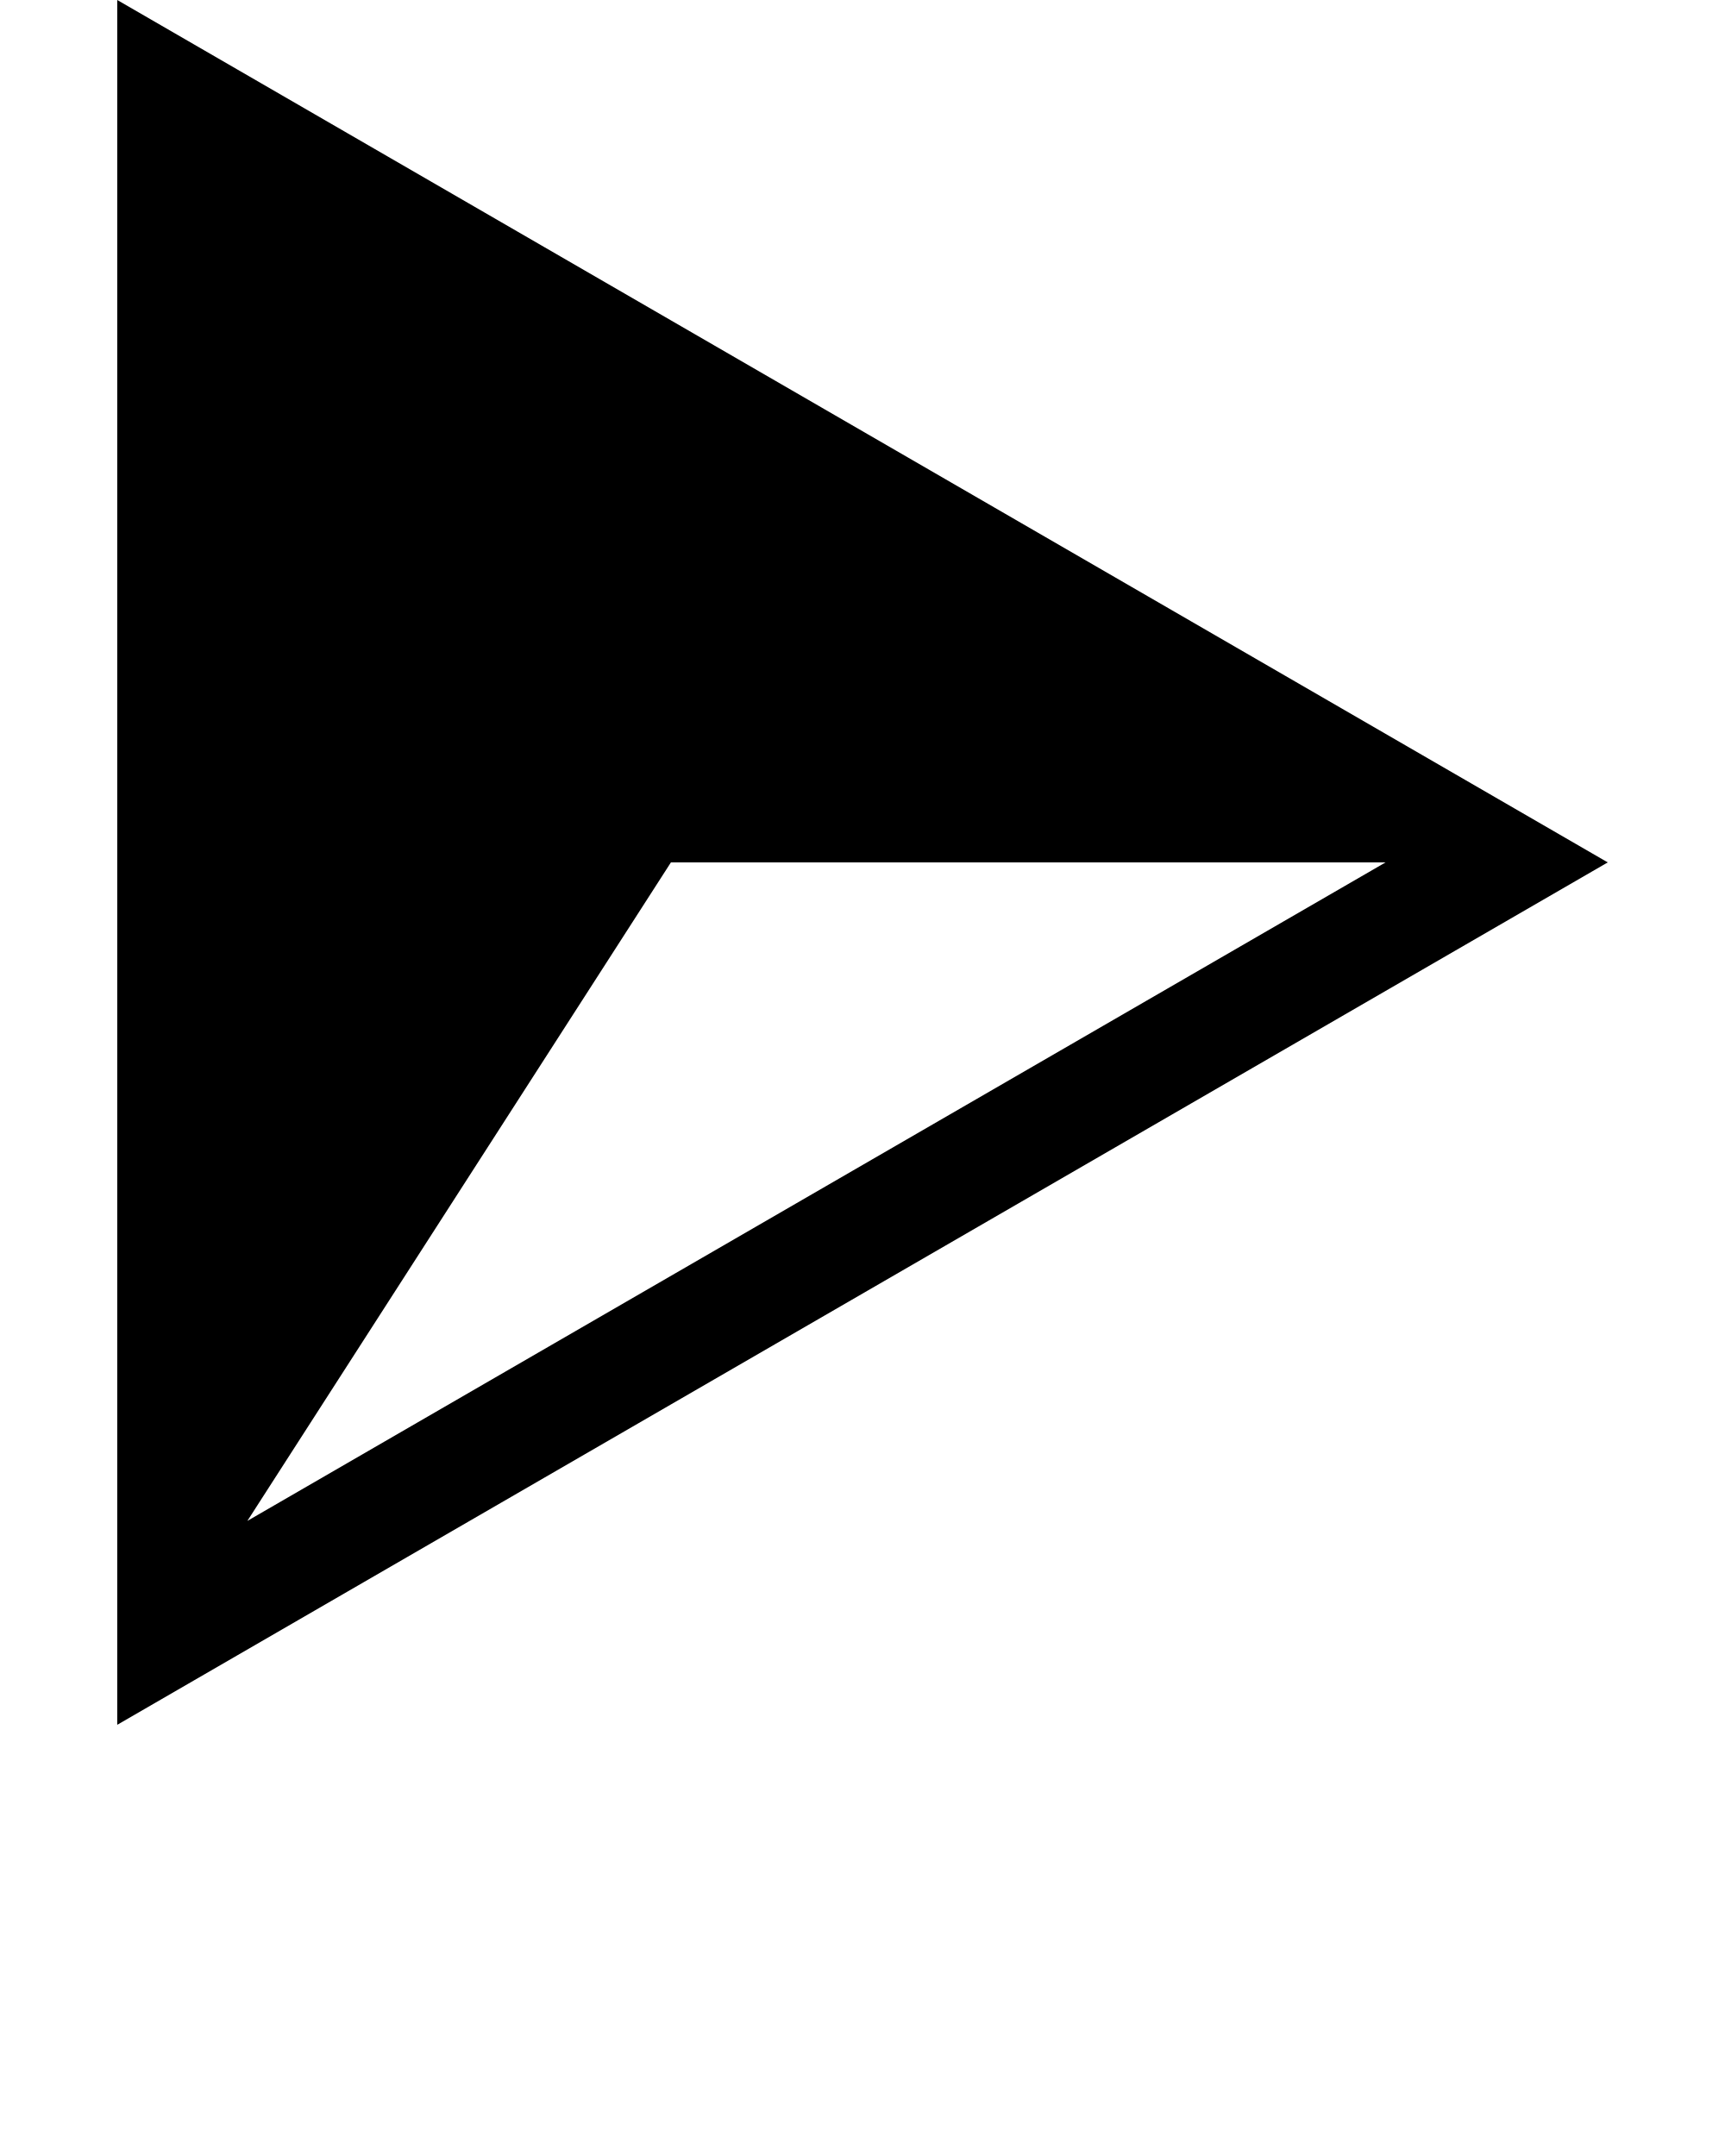
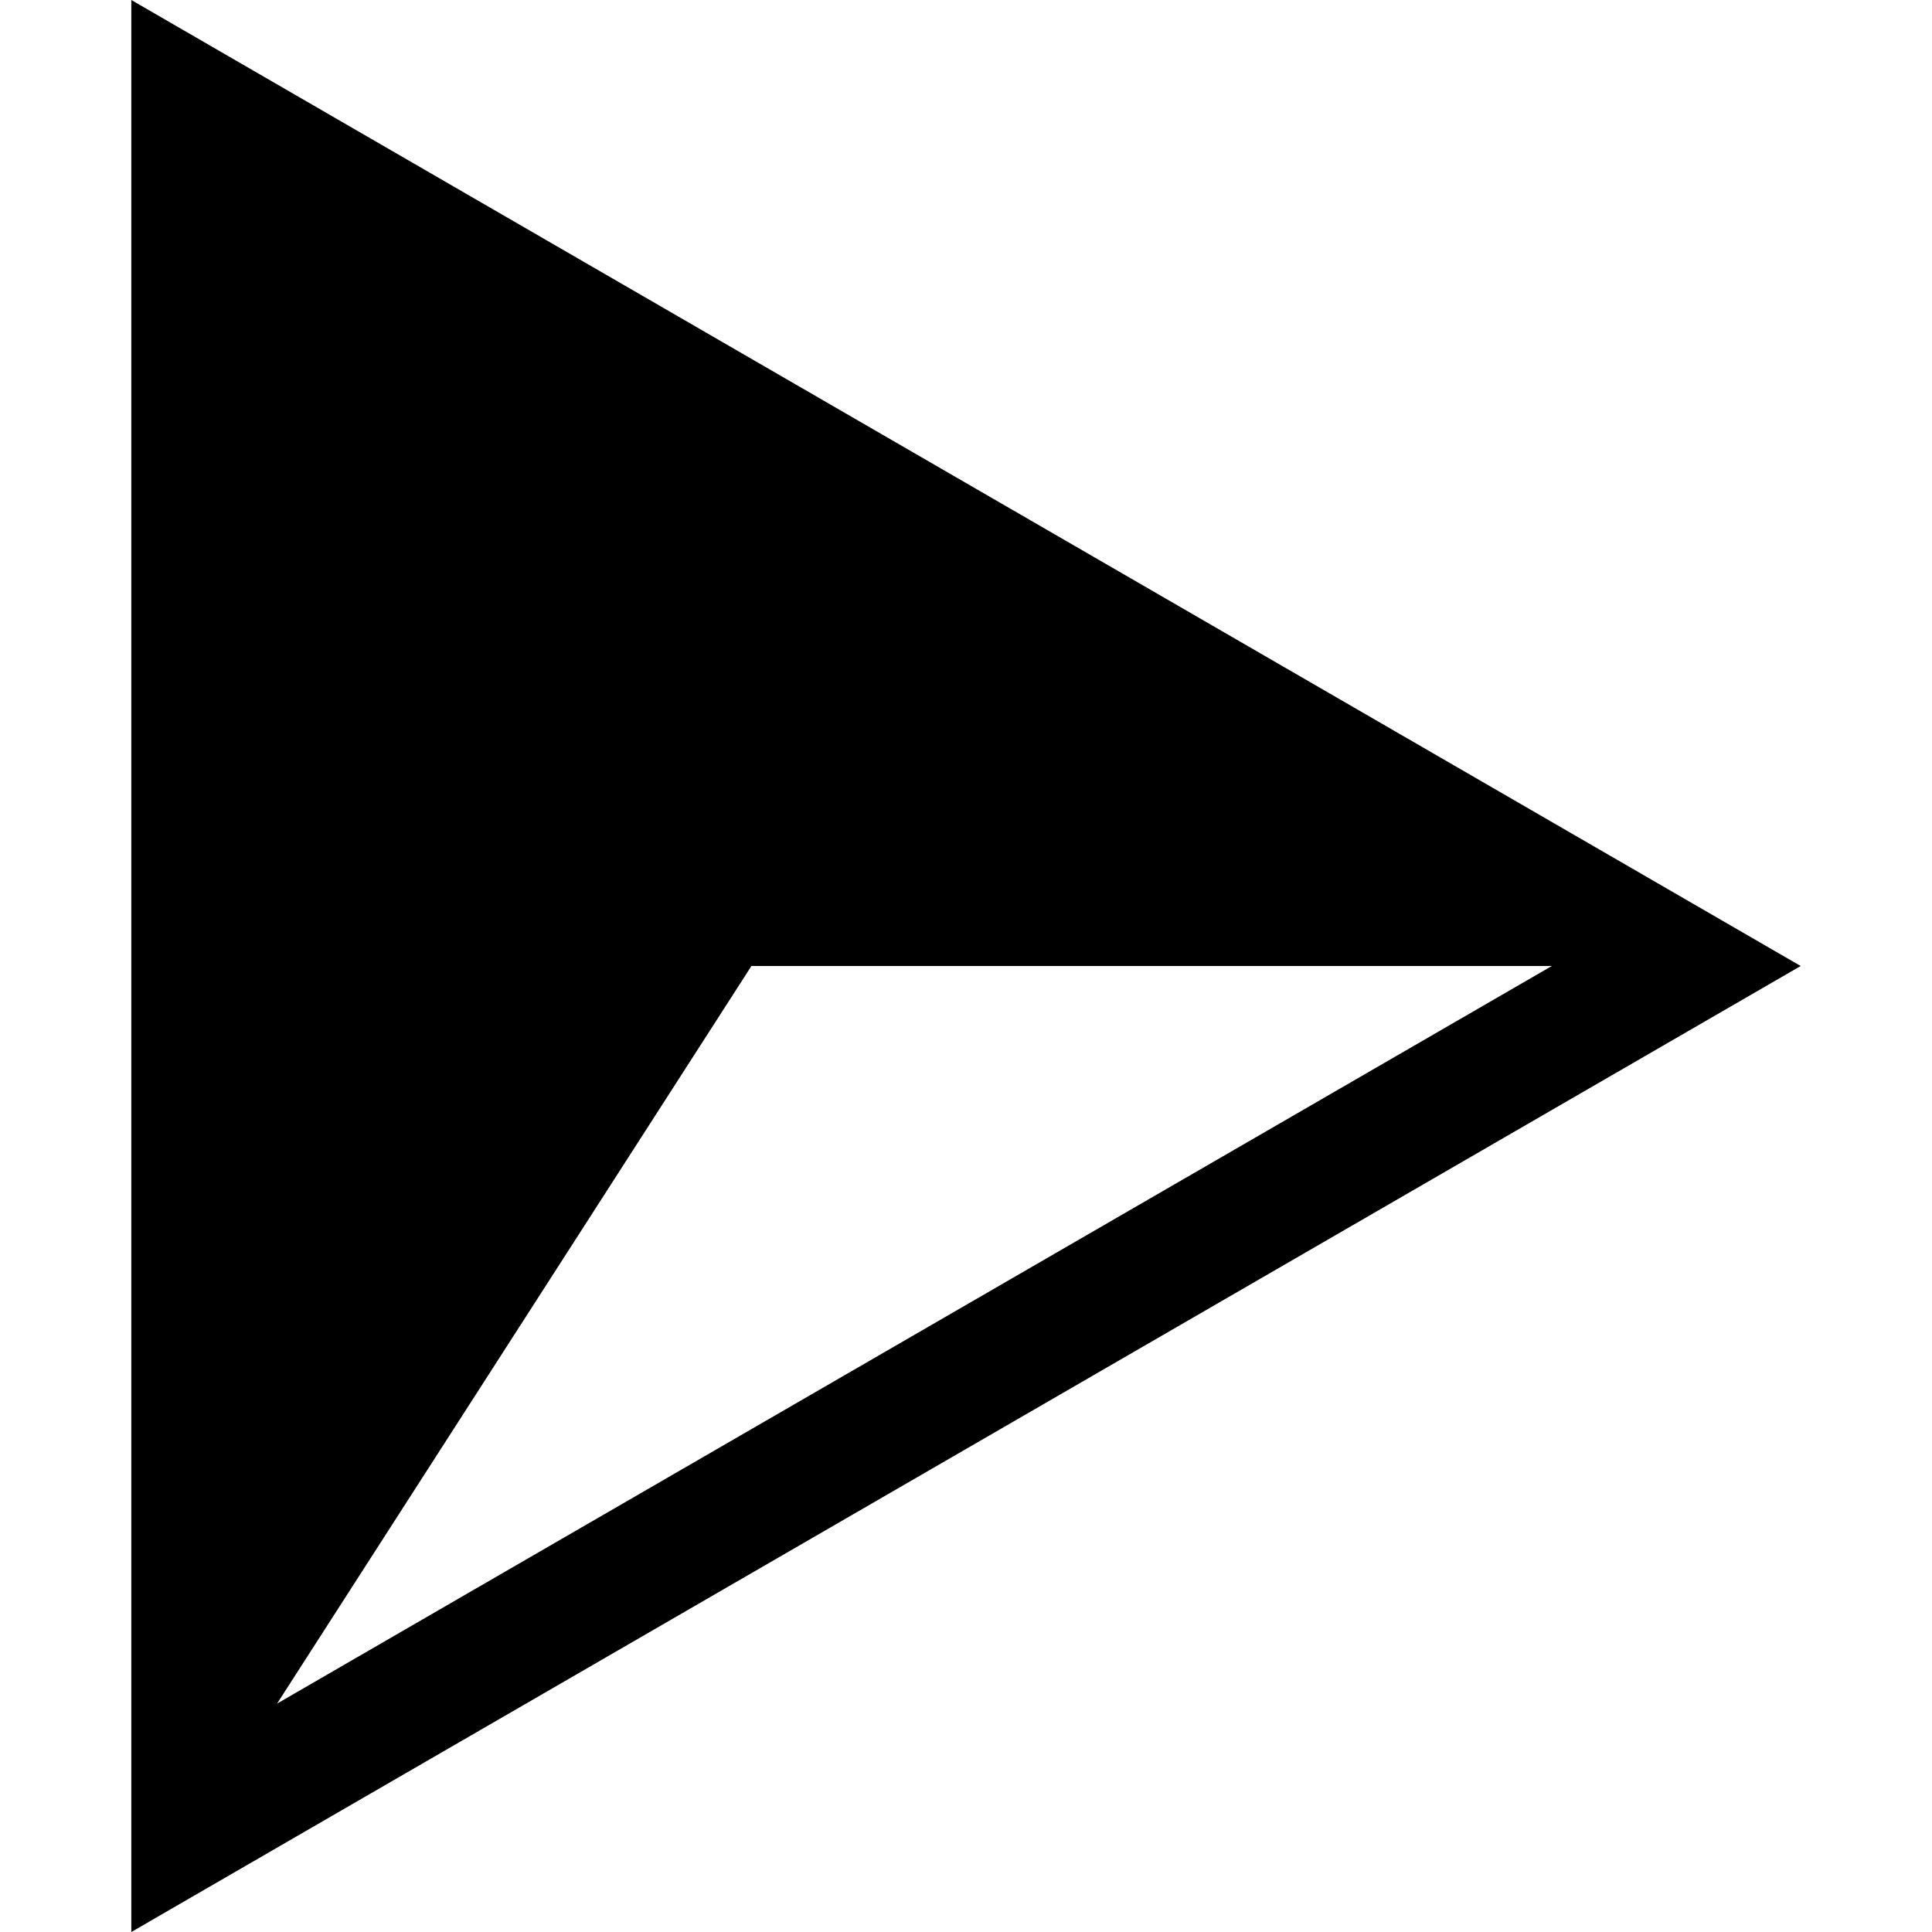
- <svg xmlns="http://www.w3.org/2000/svg" version="1.1" x="0px" y="0px" viewBox="0 0 32 40" enable-background="new 0 0 32 32" xml:space="preserve">
+ <svg xmlns="http://www.w3.org/2000/svg" version="1.1" x="0px" y="0px" viewBox="0 0 32 32" enable-background="new 0 0 32 32" xml:space="preserve">
  <g display="none">
    <rect x="-153.328" y="-144.667" display="inline" fill="#000000" width="473.333" height="236" />
  </g>
  <g display="none">
    <g display="inline">
      <polyline fill="#000000" points="2.175,16 29.825,16 2.175,0   " />
      <polyline fill="#000000" points="2.175,16 29.825,16 2.175,32   " />
      <polyline fill="#000000" points="2.175,0 12.387,16 2.175,32   " />
    </g>
  </g>
  <g display="none">
    <g display="inline">
      <polygon fill="none" stroke="#000000" stroke-miterlimit="10" points="28.828,16.008 2.674,31.142 2.674,0.874   " />
      <polyline fill="none" stroke="#000000" stroke-miterlimit="10" points="2.674,0.874 12.333,16.008 2.674,31.142   " />
      <line fill="none" stroke="#000000" stroke-miterlimit="10" x1="28.828" y1="16.008" x2="12.333" y2="16.008" />
    </g>
  </g>
  <g display="none">
    <g display="inline">
      <polygon fill="#000000" points="2.674,1.153 11.993,16.01 2.674,30.813   " />
      <polygon fill="#000000" points="28.501,16.01 12.581,16.01 3.243,30.243   " />
      <polyline fill="#000000" points="3.243,1.434 28.501,15.667 12.581,15.667   " />
      <polygon fill="none" stroke="#000000" stroke-miterlimit="10" points="28.828,16 2.674,31.134 2.674,0.866   " />
      <polyline fill="none" stroke="#000000" stroke-miterlimit="10" points="2.674,0.866 12.333,16 2.674,31.134   " />
      <line fill="none" stroke="#000000" stroke-miterlimit="10" x1="28.828" y1="16" x2="12.333" y2="16" />
    </g>
  </g>
  <g>
    <path d="M29.825,16L2.175,0v16v16L29.825,16z M4.589,28.217L12.446,16l13.257,0L4.589,28.217z" />
  </g>
  <text x="0" y="47" fill="#000000" font-size="5px" font-weight="bold" font-family="'Helvetica Neue', Helvetica, Arial-Unicode, Arial, Sans-serif">Created by Alfredo @ IconsAlfredo.com</text>
  <text x="0" y="52" fill="#000000" font-size="5px" font-weight="bold" font-family="'Helvetica Neue', Helvetica, Arial-Unicode, Arial, Sans-serif">from the Noun Project</text>
</svg>
